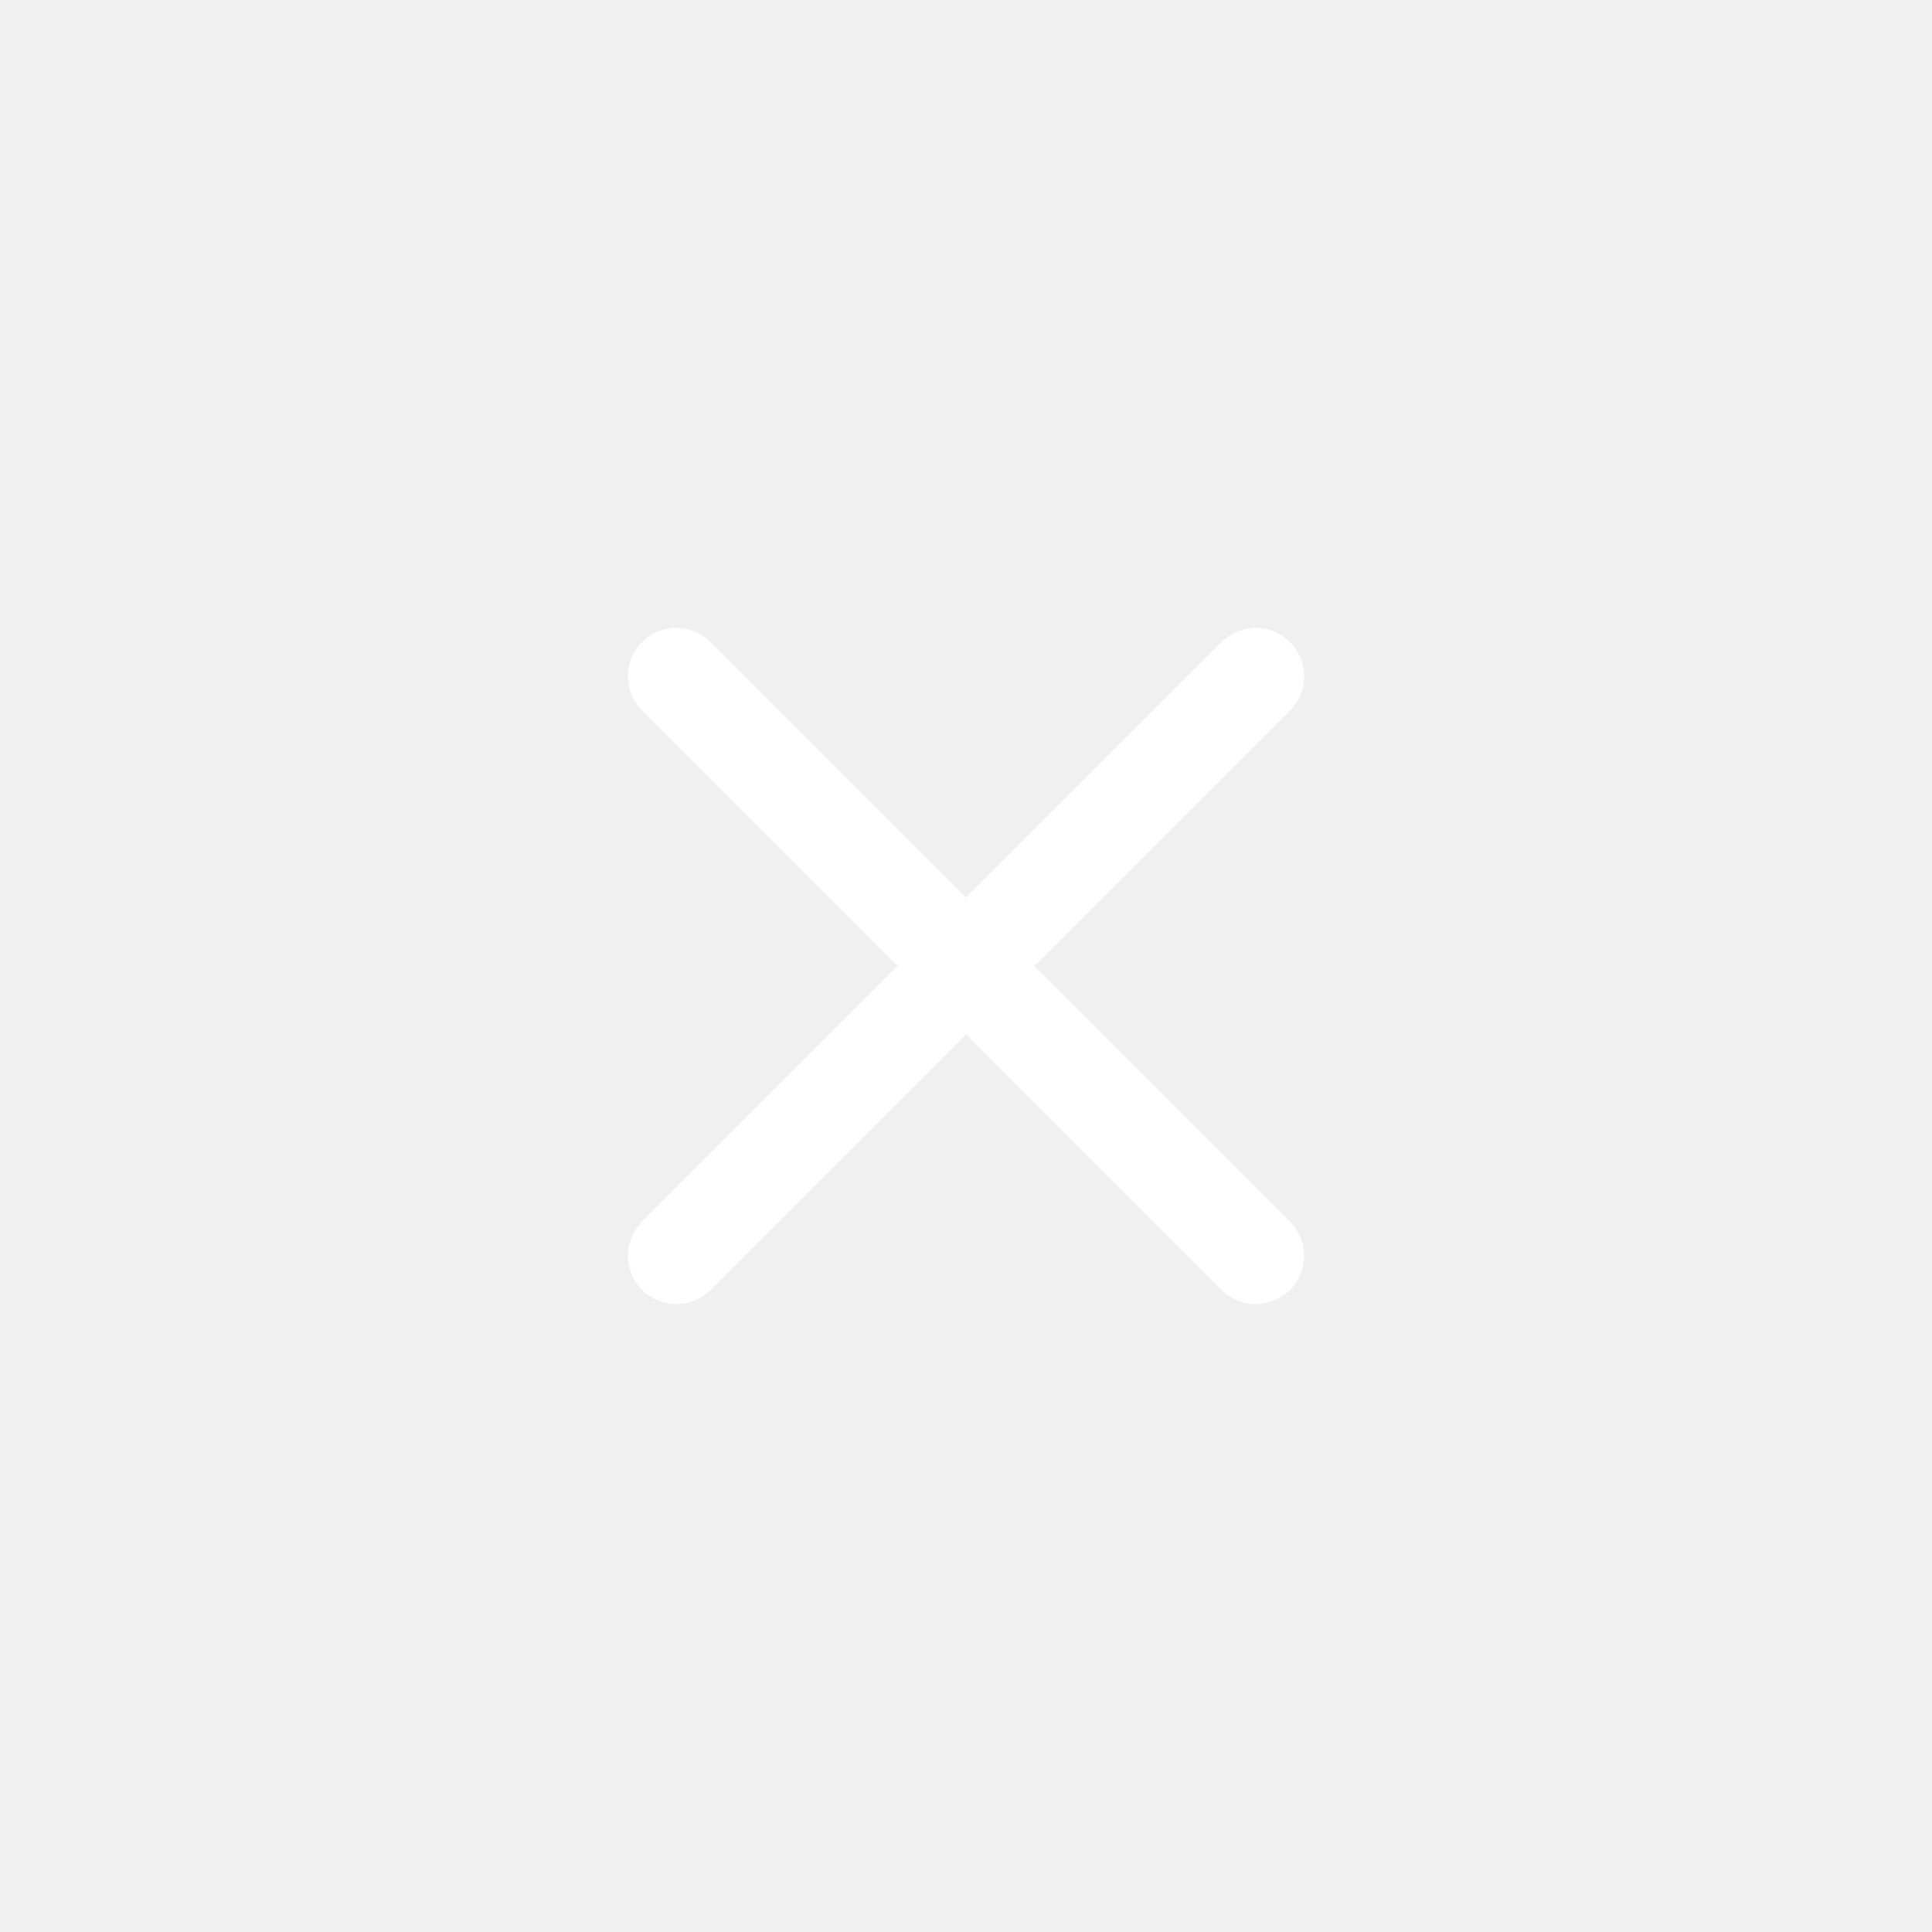
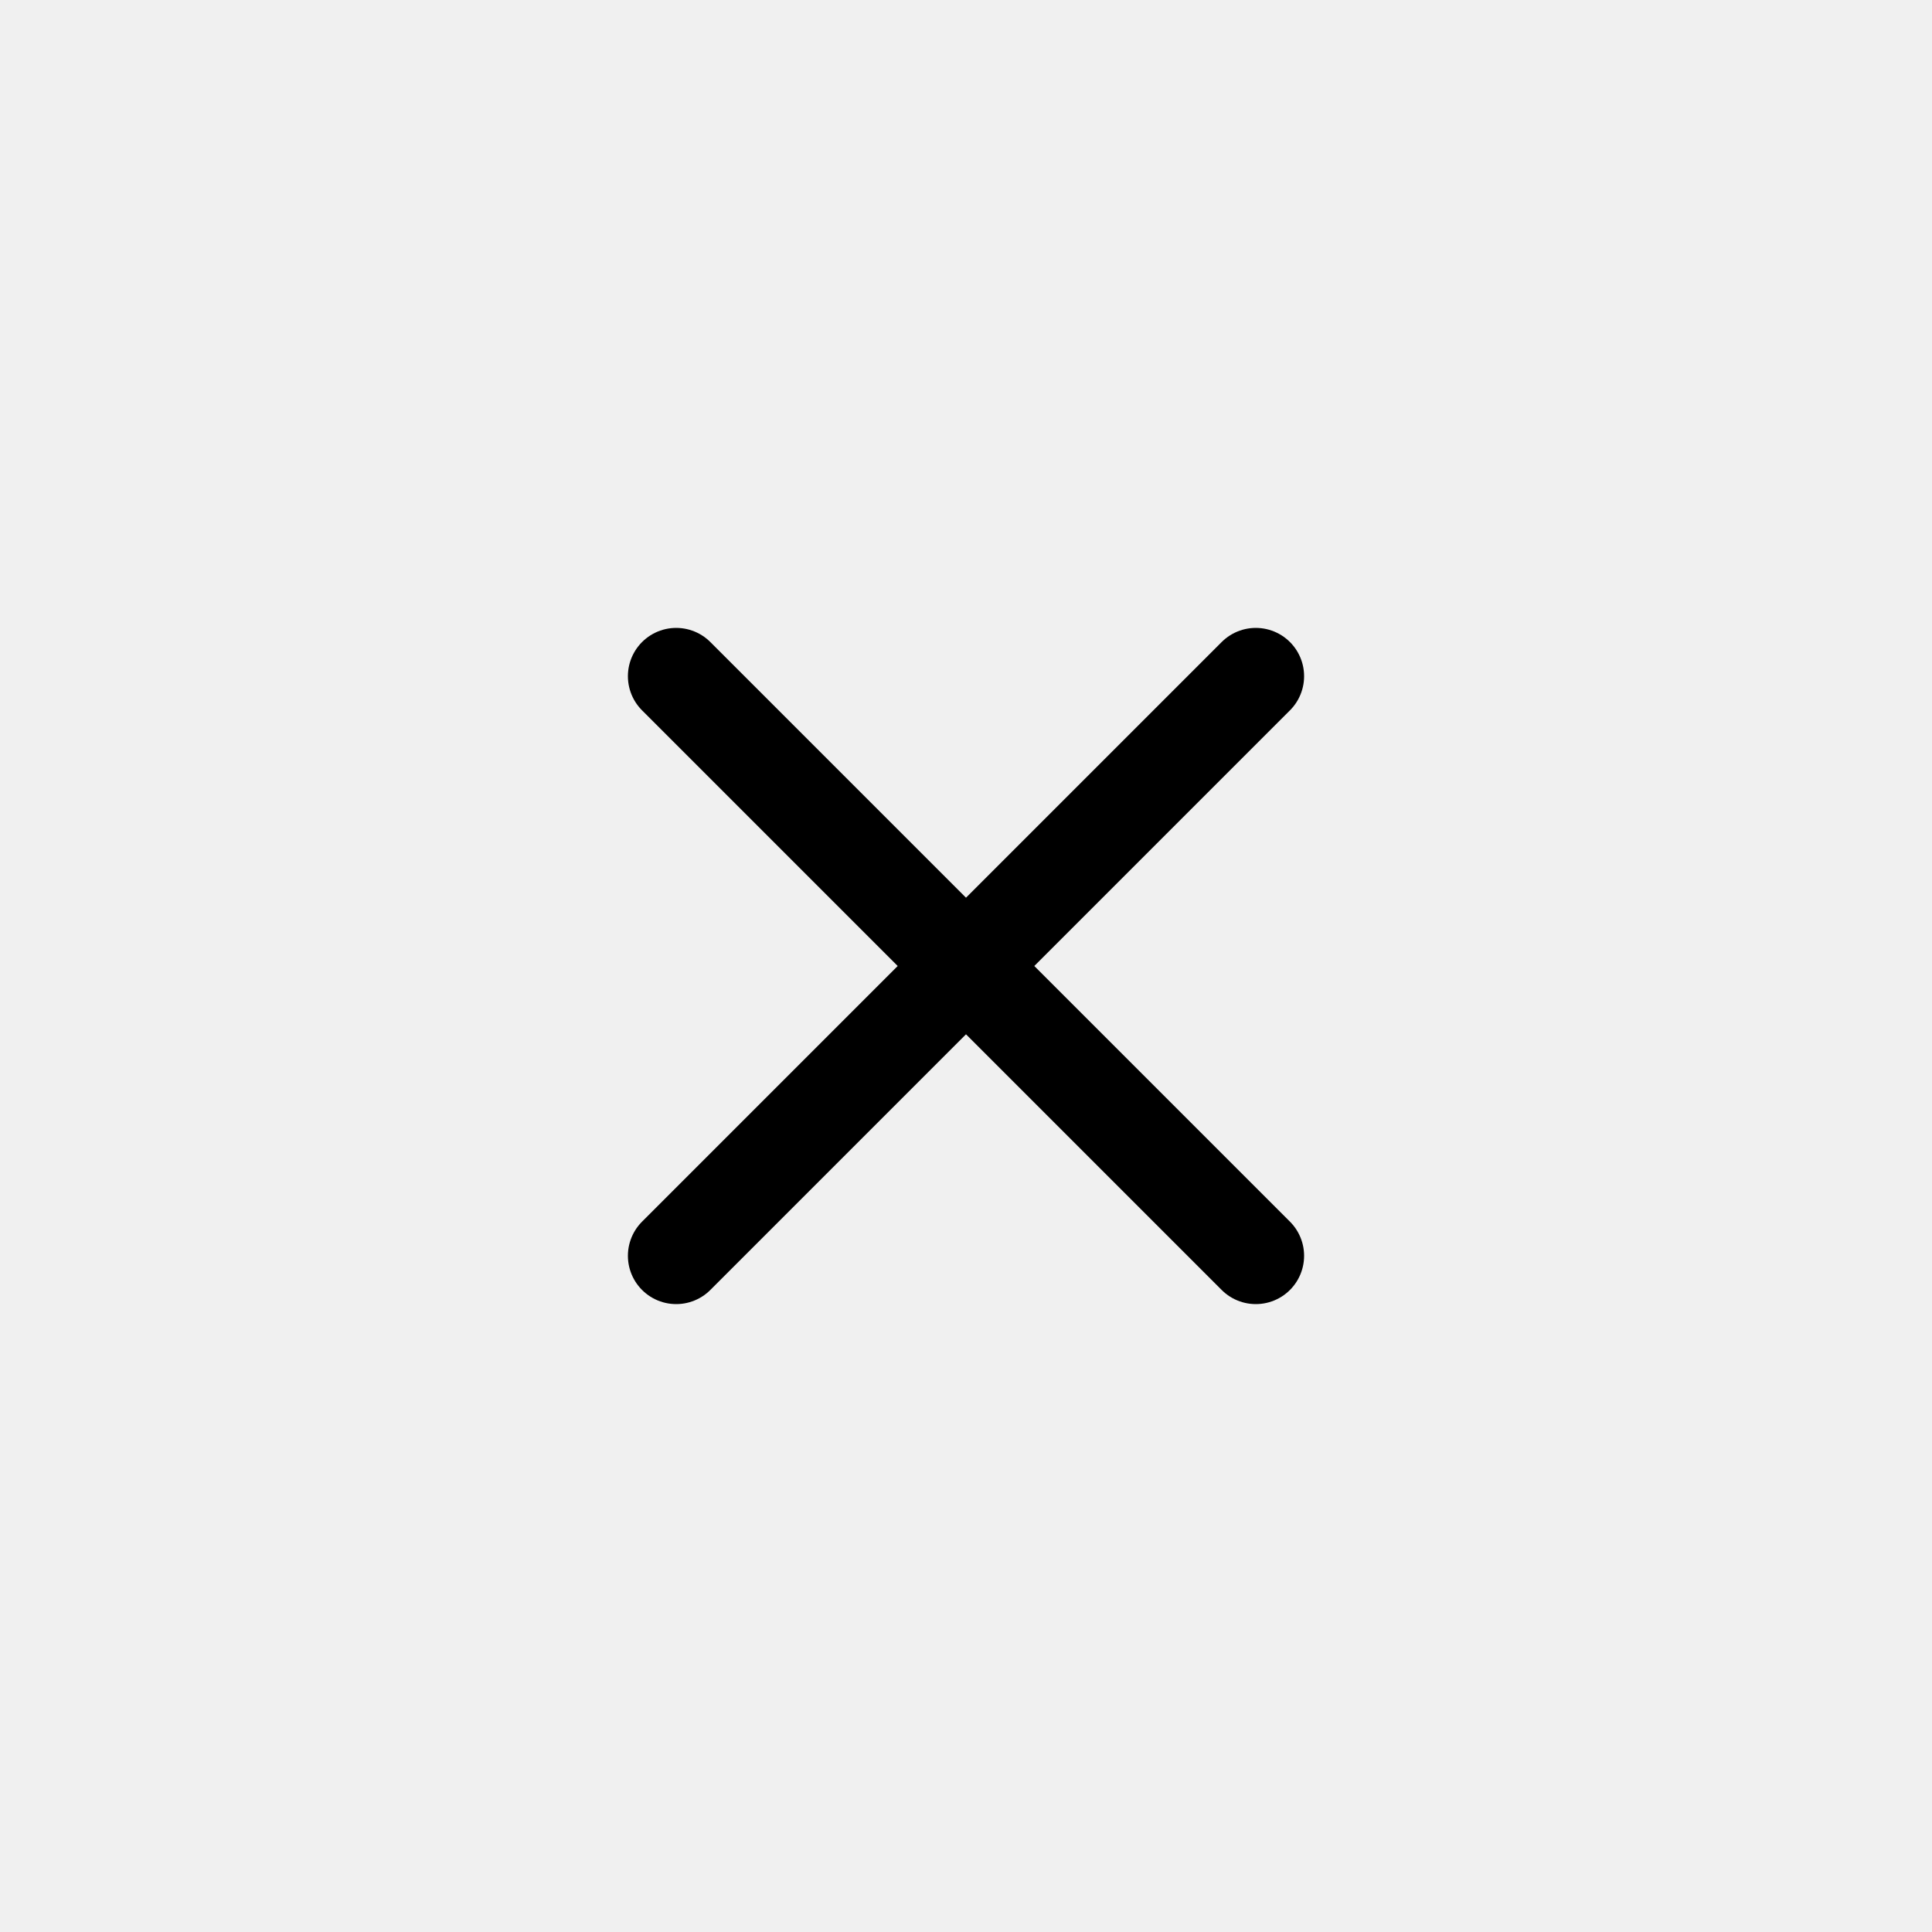
<svg xmlns="http://www.w3.org/2000/svg" width="40" height="40" viewBox="0 0 40 40" fill="none">
-   <path d="M26 14L14 26M14 14L26 26" stroke="white" stroke-width="2" stroke-linecap="round" stroke-linejoin="round" />
+   <path d="M26 14L14 26M14 14L26 26" stroke="currentColor" stroke-width="2" stroke-linecap="round" stroke-linejoin="round" />
</svg>
